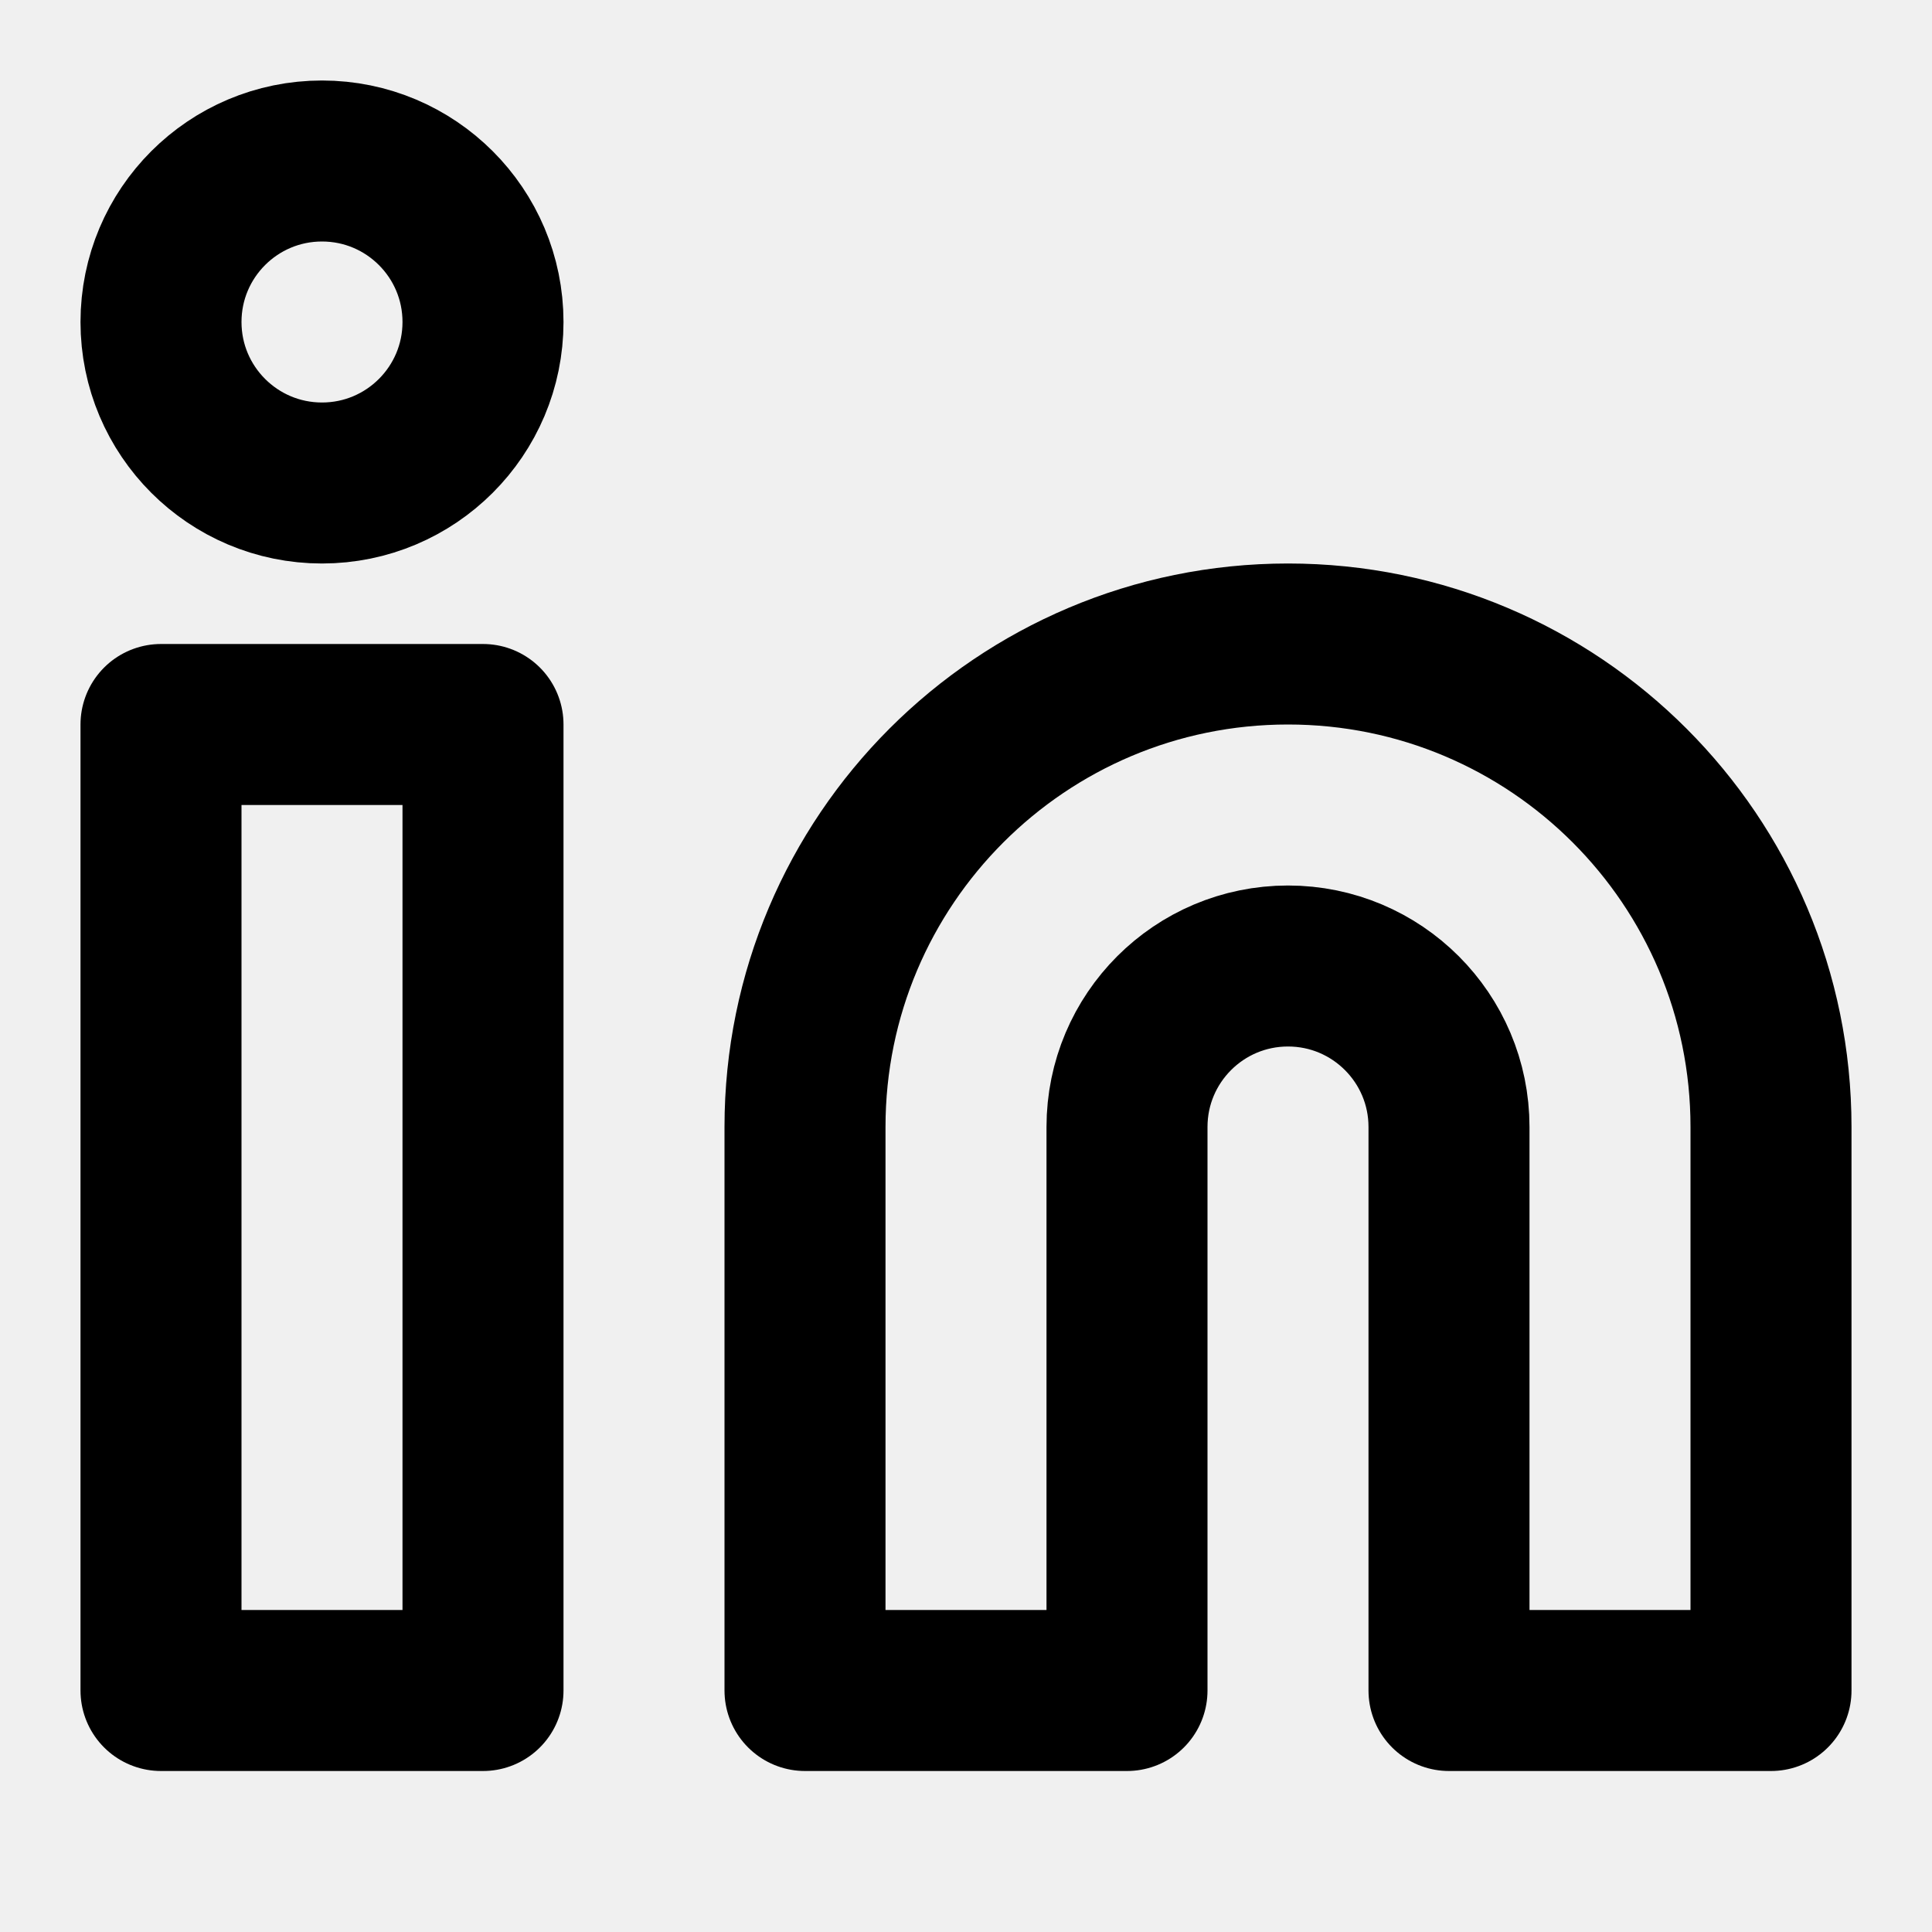
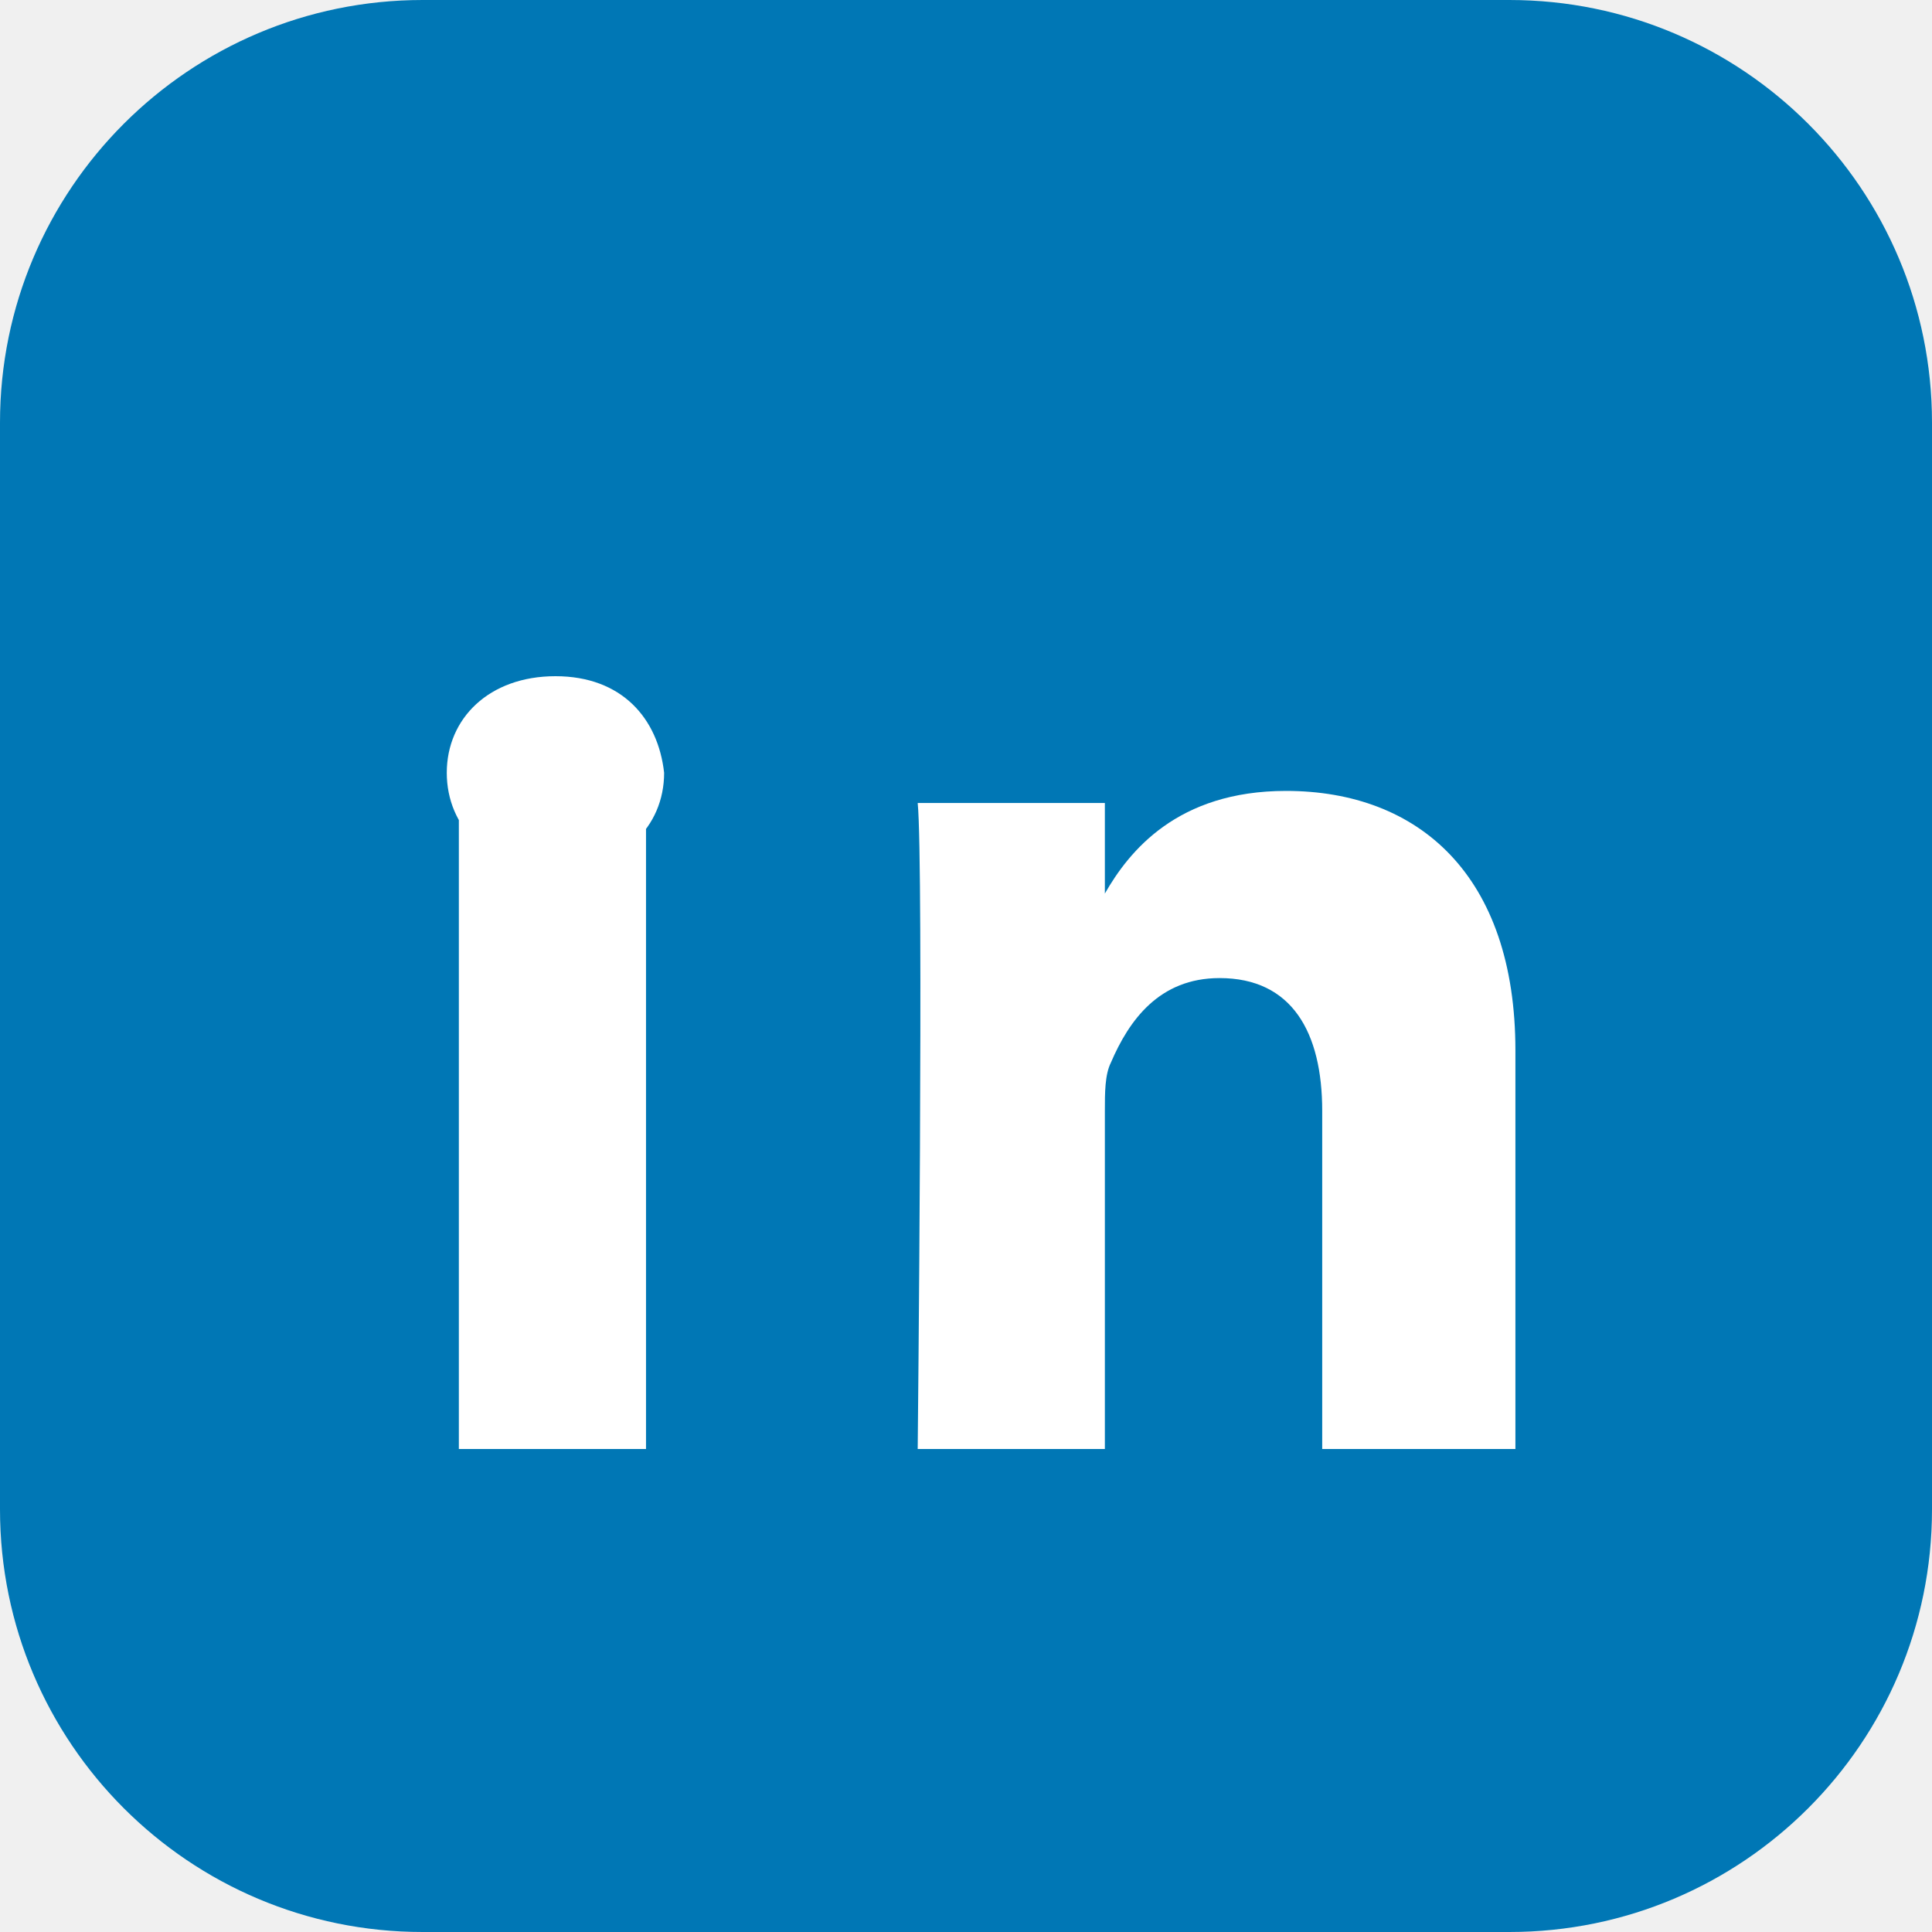
- <svg xmlns="http://www.w3.org/2000/svg" width="24" height="24" viewBox="0 0 24 24" fill="none" stroke="currentColor" stroke-width="2" stroke-linecap="round" stroke-linejoin="round">
-   <path d="M16 8a6 6 0 0 1 6 6v7h-4v-7a2 2 0 0 0-4 0v7h-4v-7a6 6 0 0 1 6-6z" />
-   <rect x="2" y="9" width="4" height="12" />
-   <circle cx="4" cy="4" r="2" />
+ <svg xmlns="http://www.w3.org/2000/svg" width="32" height="32" viewBox="0 0 32 32">
+   <rect width="32" height="32" rx="7" fill="#0077b5" />
+   <path d="M25 24h-3.1v-5.6c0-1.3-.5-2.2-1.7-2.2-1 0-1.5.7-1.8 1.4-.1.2-.1.5-.1.8V24h-3.1s.1-9.7 0-10.7h3.1v1.5c.4-.7 1.2-1.7 3-1.7 2.2 0 3.8 1.4 3.8 4.3V24zM9.2 11.2c-1.1 0-1.8.7-1.8 1.6 0 .9.7 1.6 1.7 1.6h.1c1.1 0 1.8-.7 1.8-1.6-.1-.9-.7-1.6-1.8-1.6zm-1.6 12.8h3.1v-10.7H7.6V24z" fill="#fff" />
</svg>
